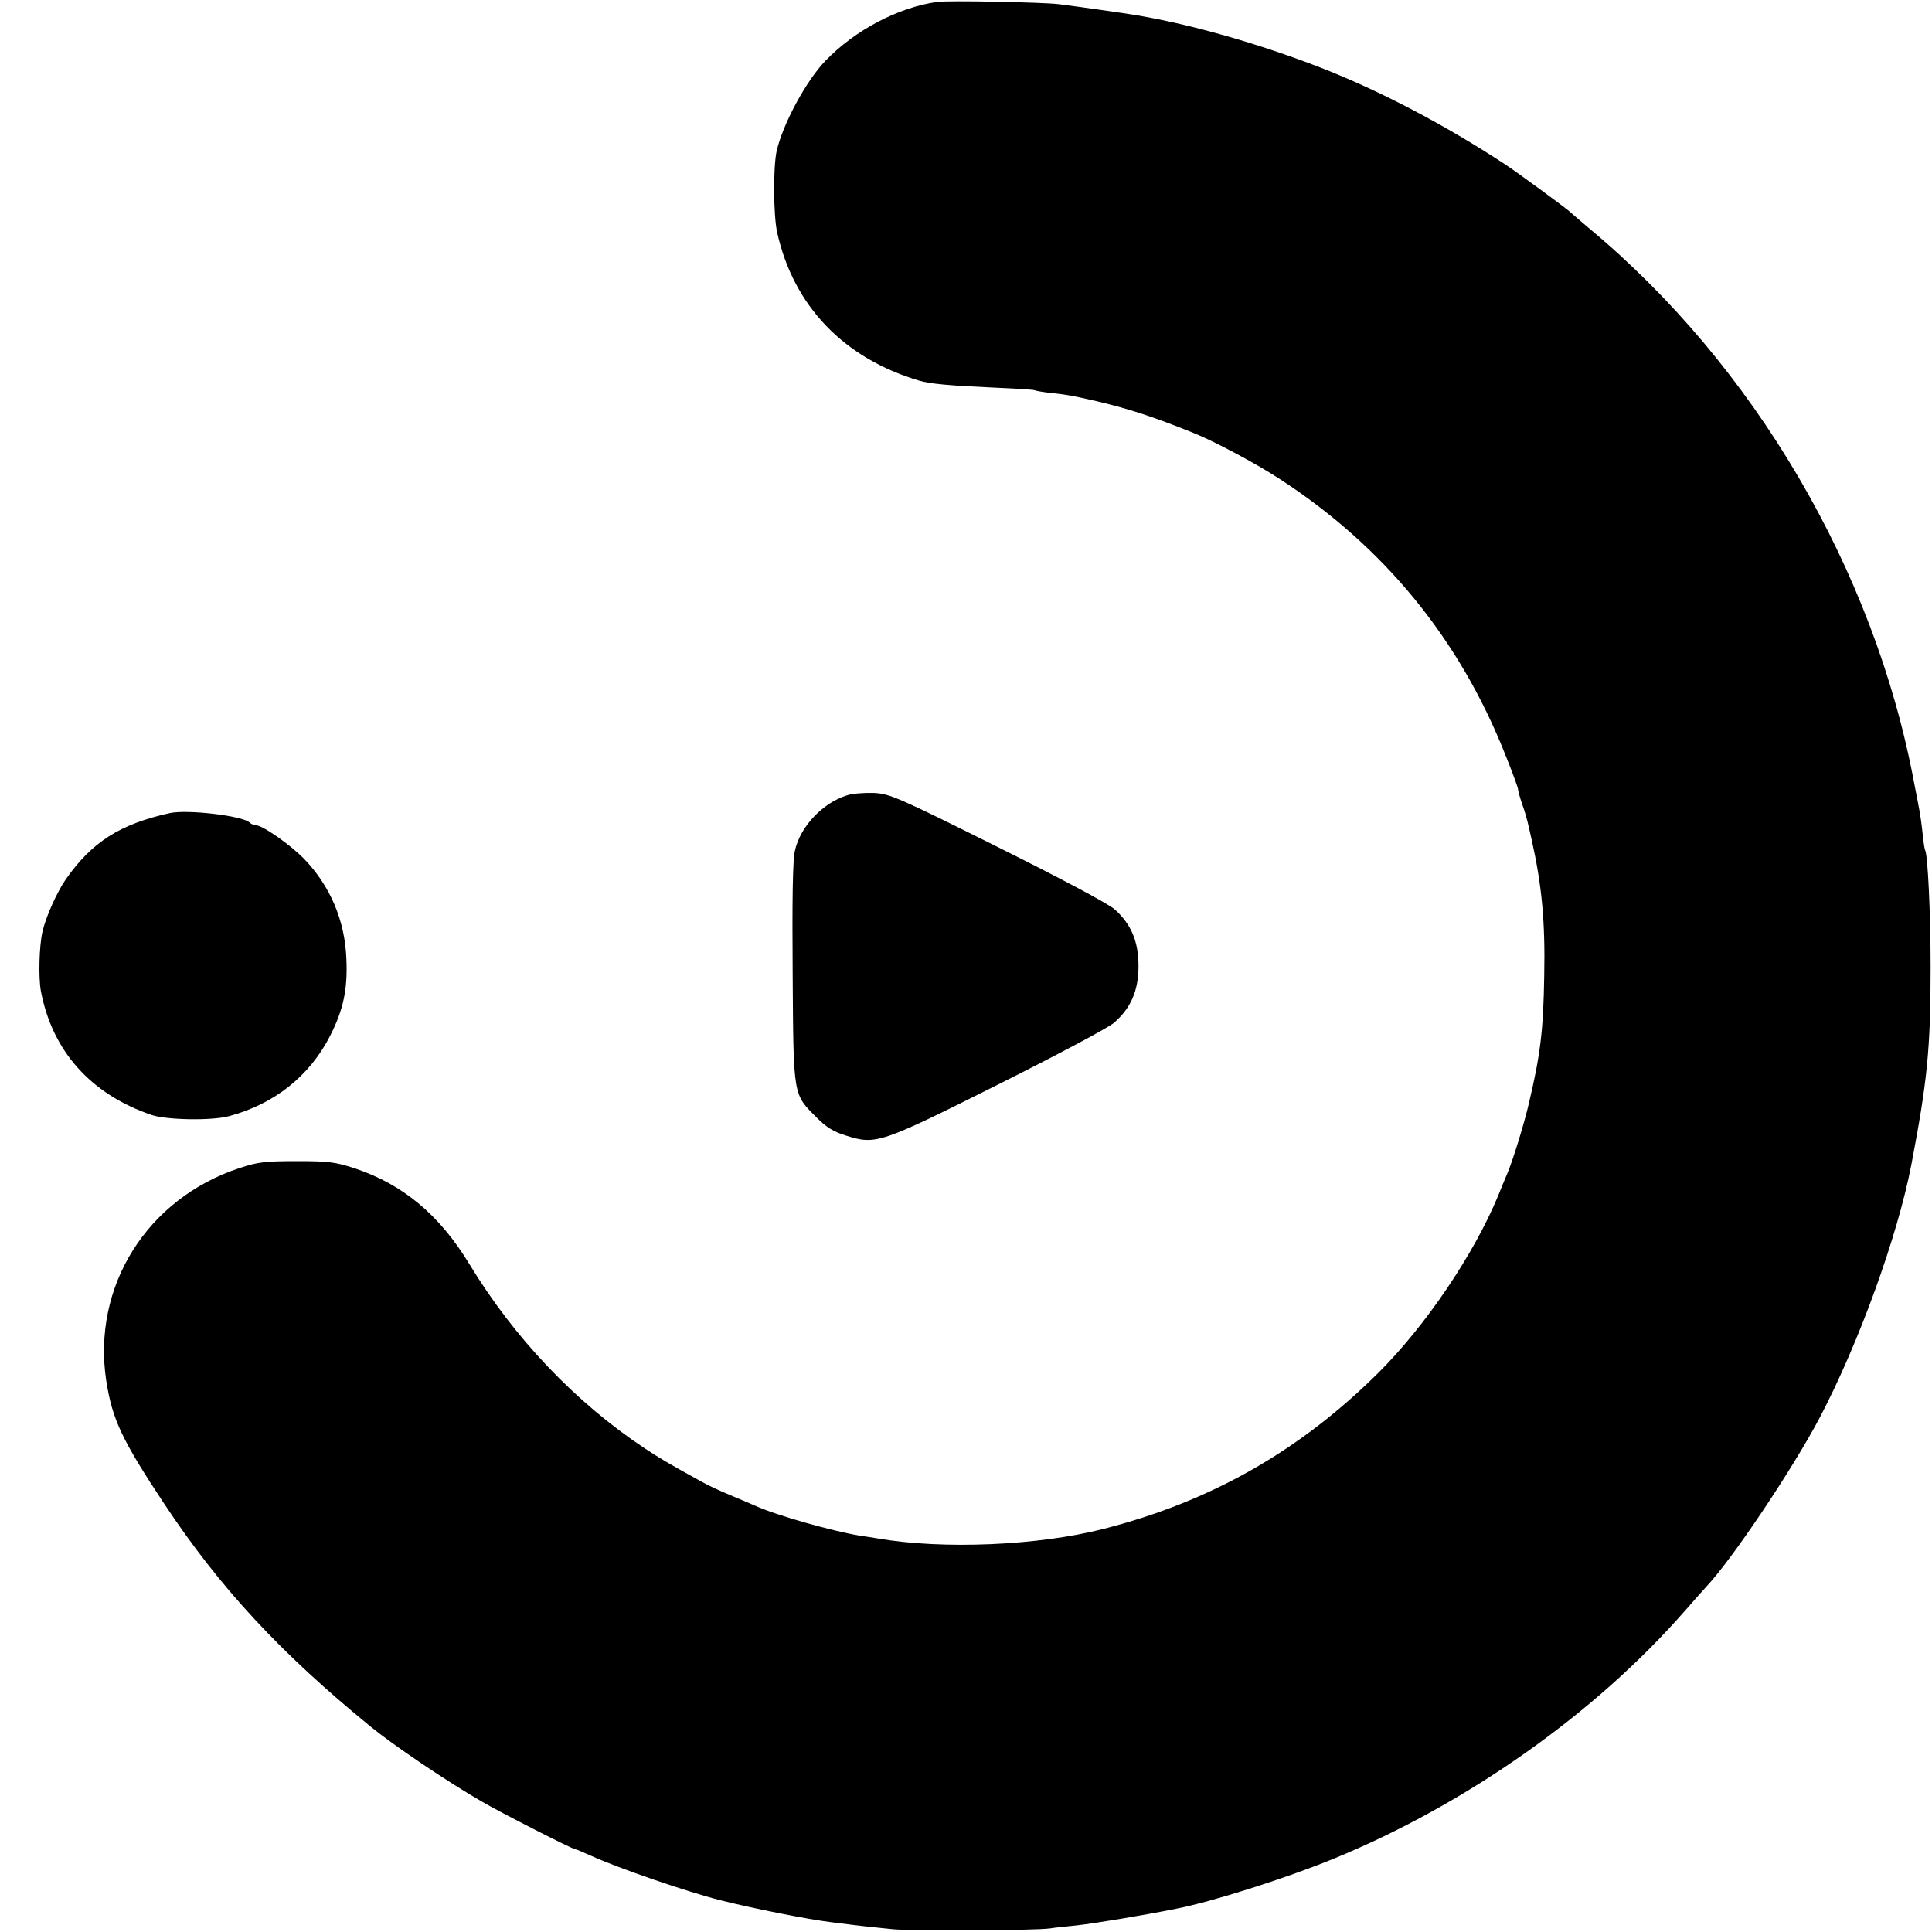
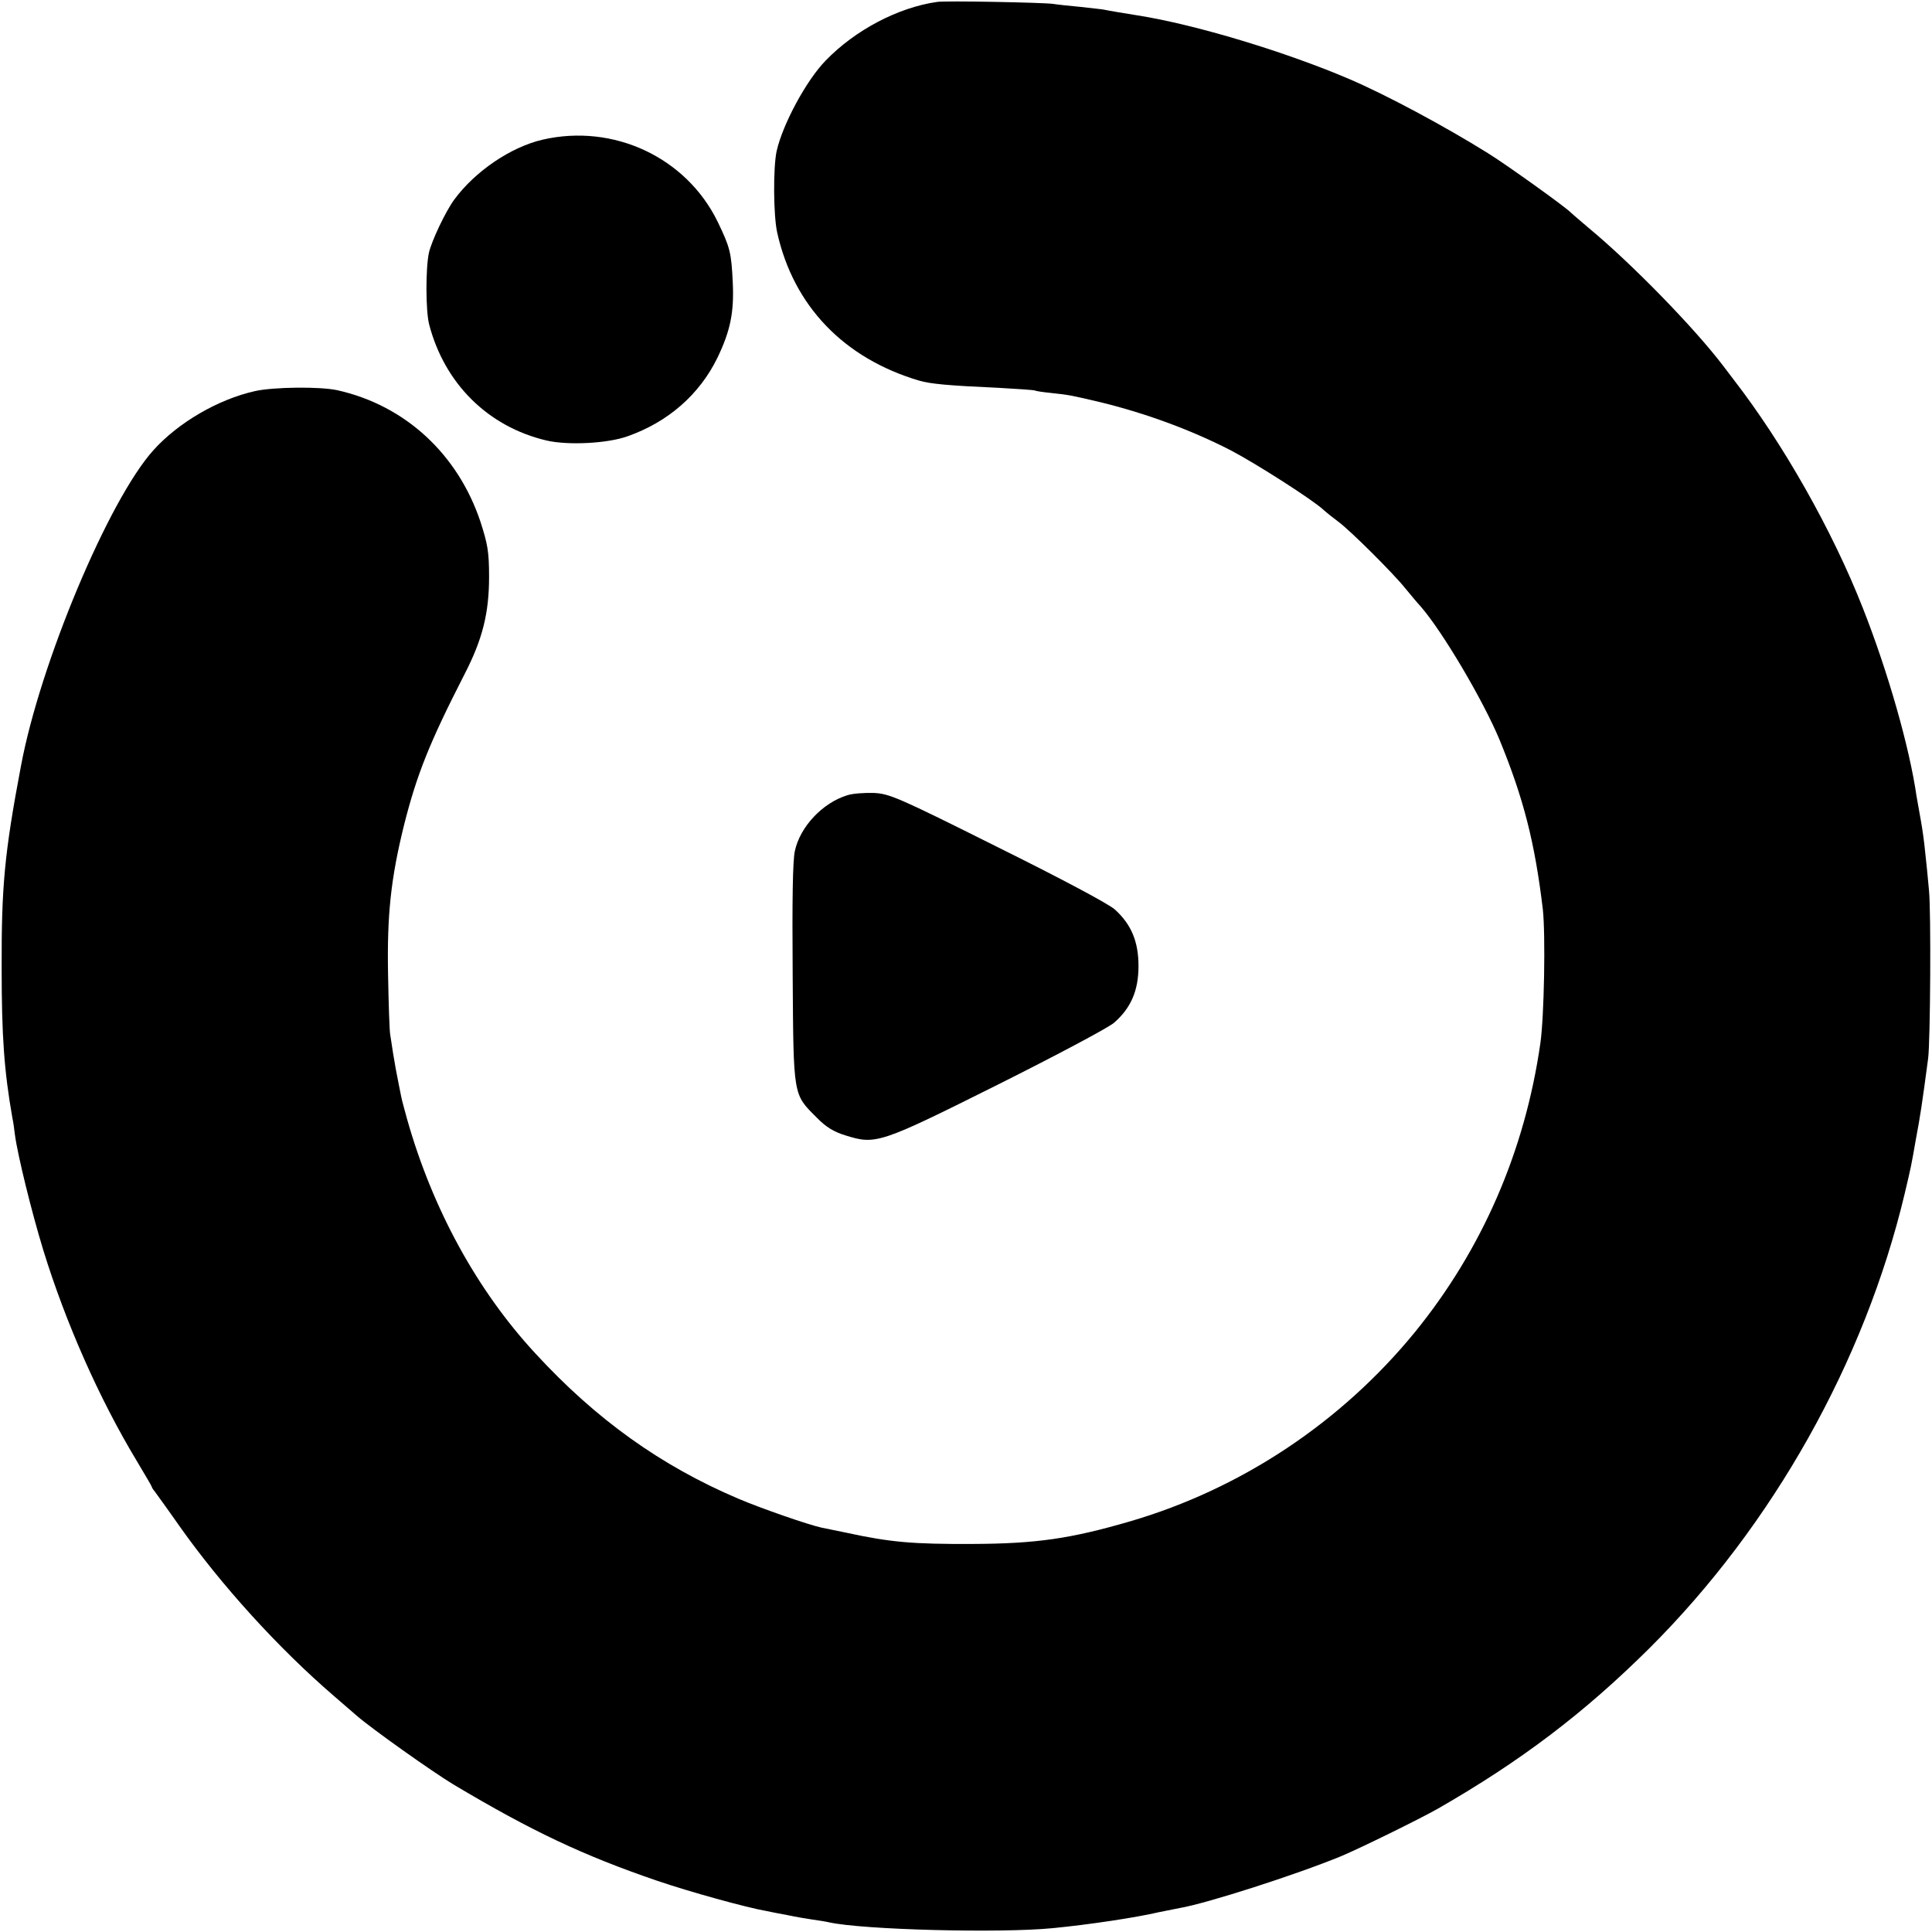
<svg xmlns="http://www.w3.org/2000/svg" version="1.0" width="700pt" height="700pt" viewBox="0 0 700 700" preserveAspectRatio="xMidYMid meet">
  <g transform="translate(0,700) scale(0.1,-0.1)" fill="#000000" stroke="none">
-     <path d="M3395 6993 c-141 -20 -297 -102 -404 -213 -70 -72 -155 -230 -177 -327 -13 -59 -12 -234 2 -296 59 -265 241 -455 514 -536 41 -12 107 -18 284 -26 71 -3 132 -7 135 -9 3 -2 31 -7 61 -10 62 -7 68 -8 165 -30 118 -28 206 -57 350 -115 75 -30 229 -112 314 -168 375 -244 648 -577 814 -995 26 -64 47 -122 47 -127 0 -6 7 -31 16 -57 9 -25 17 -54 19 -63 2 -9 8 -36 14 -61 37 -166 50 -296 46 -495 -3 -198 -14 -287 -55 -460 -17 -75 -60 -214 -80 -260 -5 -11 -19 -45 -31 -75 -88 -214 -264 -474 -435 -644 -285 -283 -607 -466 -994 -565 -237 -61 -583 -76 -820 -35 -19 3 -48 8 -65 10 -101 17 -304 74 -380 109 -16 7 -58 25 -92 39 -34 14 -79 35 -100 47 -118 65 -154 86 -208 122 -250 166 -472 399 -635 668 -109 179 -241 288 -415 346 -70 23 -97 26 -210 26 -113 0 -140 -3 -207 -25 -336 -111 -535 -429 -483 -771 22 -140 56 -213 211 -447 201 -303 420 -539 747 -806 82 -67 277 -199 402 -271 70 -41 329 -173 339 -173 3 0 29 -11 58 -24 96 -44 349 -131 468 -161 120 -30 315 -69 405 -80 110 -14 149 -18 220 -25 79 -7 512 -5 570 3 17 3 60 7 97 11 56 6 241 36 363 61 128 25 398 111 566 180 481 197 948 526 1274 899 33 38 68 77 78 88 92 97 313 427 411 613 141 269 281 655 331 914 58 304 70 420 70 716 0 191 -10 409 -20 425 -2 3 -6 30 -9 60 -3 30 -8 64 -10 75 -2 11 -11 61 -21 110 -144 769 -580 1512 -1180 2010 -33 28 -62 53 -65 56 -8 9 -190 143 -239 175 -218 143 -453 266 -666 349 -225 87 -467 156 -662 189 -38 7 -238 35 -288 41 -59 7 -405 14 -440 8z" />
-     <path d="M3071 4119 c-90 -27 -172 -114 -191 -202 -8 -35 -10 -181 -8 -447 3 -448 1 -433 88 -520 32 -33 61 -51 104 -64 109 -35 124 -30 551 184 210 105 400 206 421 224 61 53 89 116 89 206 0 88 -26 151 -86 205 -22 20 -197 113 -424 226 -363 181 -391 193 -449 196 -33 1 -76 -2 -95 -8z" />
-     <path d="M615 4054 c-180 -40 -281 -104 -376 -239 -32 -46 -73 -137 -85 -190 -12 -52 -15 -165 -6 -215 41 -218 181 -375 402 -450 55 -18 217 -21 280 -4 164 44 291 145 365 289 49 95 65 171 60 280 -5 140 -59 266 -154 364 -50 51 -150 121 -174 121 -7 0 -18 5 -23 10 -24 24 -225 48 -289 34z" />
+     <path d="M3395 6993 c-141 -20 -297 -102 -404 -213 -70 -72 -155 -230 -177 -327 -13 -59 -12 -234 2 -296 59 -265 241 -455 514 -536 41 -12 105 -18 285 -26 71 -4 132 -8 135 -10 3 -2 30 -6 60 -9 65 -7 70 -8 180 -34 163 -40 326 -100 470 -174 93 -49 295 -178 335 -215 11 -10 36 -30 55 -44 43 -32 198 -186 242 -241 18 -22 43 -52 56 -66 79 -91 226 -340 285 -482 87 -212 128 -372 157 -615 10 -91 5 -388 -9 -485 -56 -391 -211 -747 -454 -1046 -267 -327 -629 -568 -1032 -686 -216 -63 -340 -81 -570 -82 -219 -1 -299 6 -460 41 -38 8 -78 16 -88 18 -47 10 -220 70 -302 105 -280 119 -515 287 -735 526 -212 229 -373 524 -465 849 -9 33 -19 69 -21 80 -2 11 -6 31 -9 45 -8 40 -14 71 -21 115 -3 22 -8 51 -10 65 -3 14 -6 113 -8 220 -4 215 10 347 58 541 46 182 91 296 219 546 65 126 89 221 89 353 0 91 -5 118 -31 199 -82 246 -273 422 -518 477 -63 14 -232 12 -299 -3 -134 -30 -278 -114 -368 -214 -163 -181 -411 -774 -480 -1144 -60 -317 -71 -438 -70 -735 0 -243 9 -371 39 -541 3 -14 7 -41 9 -60 10 -75 61 -282 103 -419 81 -263 203 -538 336 -759 31 -52 57 -96 57 -98 0 -2 4 -9 10 -16 5 -7 46 -63 90 -126 152 -215 358 -442 560 -616 30 -26 67 -58 81 -70 56 -49 278 -206 351 -250 285 -170 472 -258 738 -349 120 -41 323 -97 397 -110 14 -3 49 -10 77 -15 28 -6 69 -13 90 -16 21 -3 48 -7 60 -10 122 -27 619 -40 811 -21 133 13 299 38 385 58 25 5 59 12 75 15 95 16 420 120 585 188 67 28 287 136 350 172 303 174 530 347 765 580 448 446 781 1039 926 1648 24 102 22 91 42 205 14 74 21 119 43 285 8 62 11 533 3 610 -4 44 -10 107 -14 140 -3 33 -10 83 -15 110 -5 28 -12 68 -16 90 -25 175 -103 450 -195 683 -110 280 -289 596 -468 827 -17 22 -34 45 -38 50 -104 137 -332 371 -488 500 -33 28 -62 53 -65 56 -14 16 -231 172 -299 214 -157 98 -368 211 -501 268 -231 99 -558 198 -767 231 -33 5 -116 19 -123 21 -3 1 -41 5 -85 10 -44 4 -89 9 -100 11 -40 5 -391 12 -420 7z" />
+     <path d="M1966 6494 c-116 -27 -245 -115 -320 -217 -31 -42 -82 -149 -92 -193 -12 -56 -12 -210 1 -260 56 -214 213 -370 425 -420 77 -18 220 -11 293 15 148 52 262 152 327 286 46 96 60 163 55 270 -5 110 -10 129 -55 222 -114 233 -377 356 -634 297z" />
+     <path d="M3071 4119 c-90 -27 -172 -114 -191 -202 -8 -35 -10 -181 -8 -447 3 -448 1 -433 88 -520 32 -33 61 -51 104 -64 109 -34 123 -30 551 184 210 105 400 206 421 224 61 53 89 116 89 206 0 88 -26 151 -86 205 -22 20 -197 113 -425 226 -362 181 -391 193 -448 196 -34 1 -76 -2 -95 -8z" />
  </g>
</svg>
